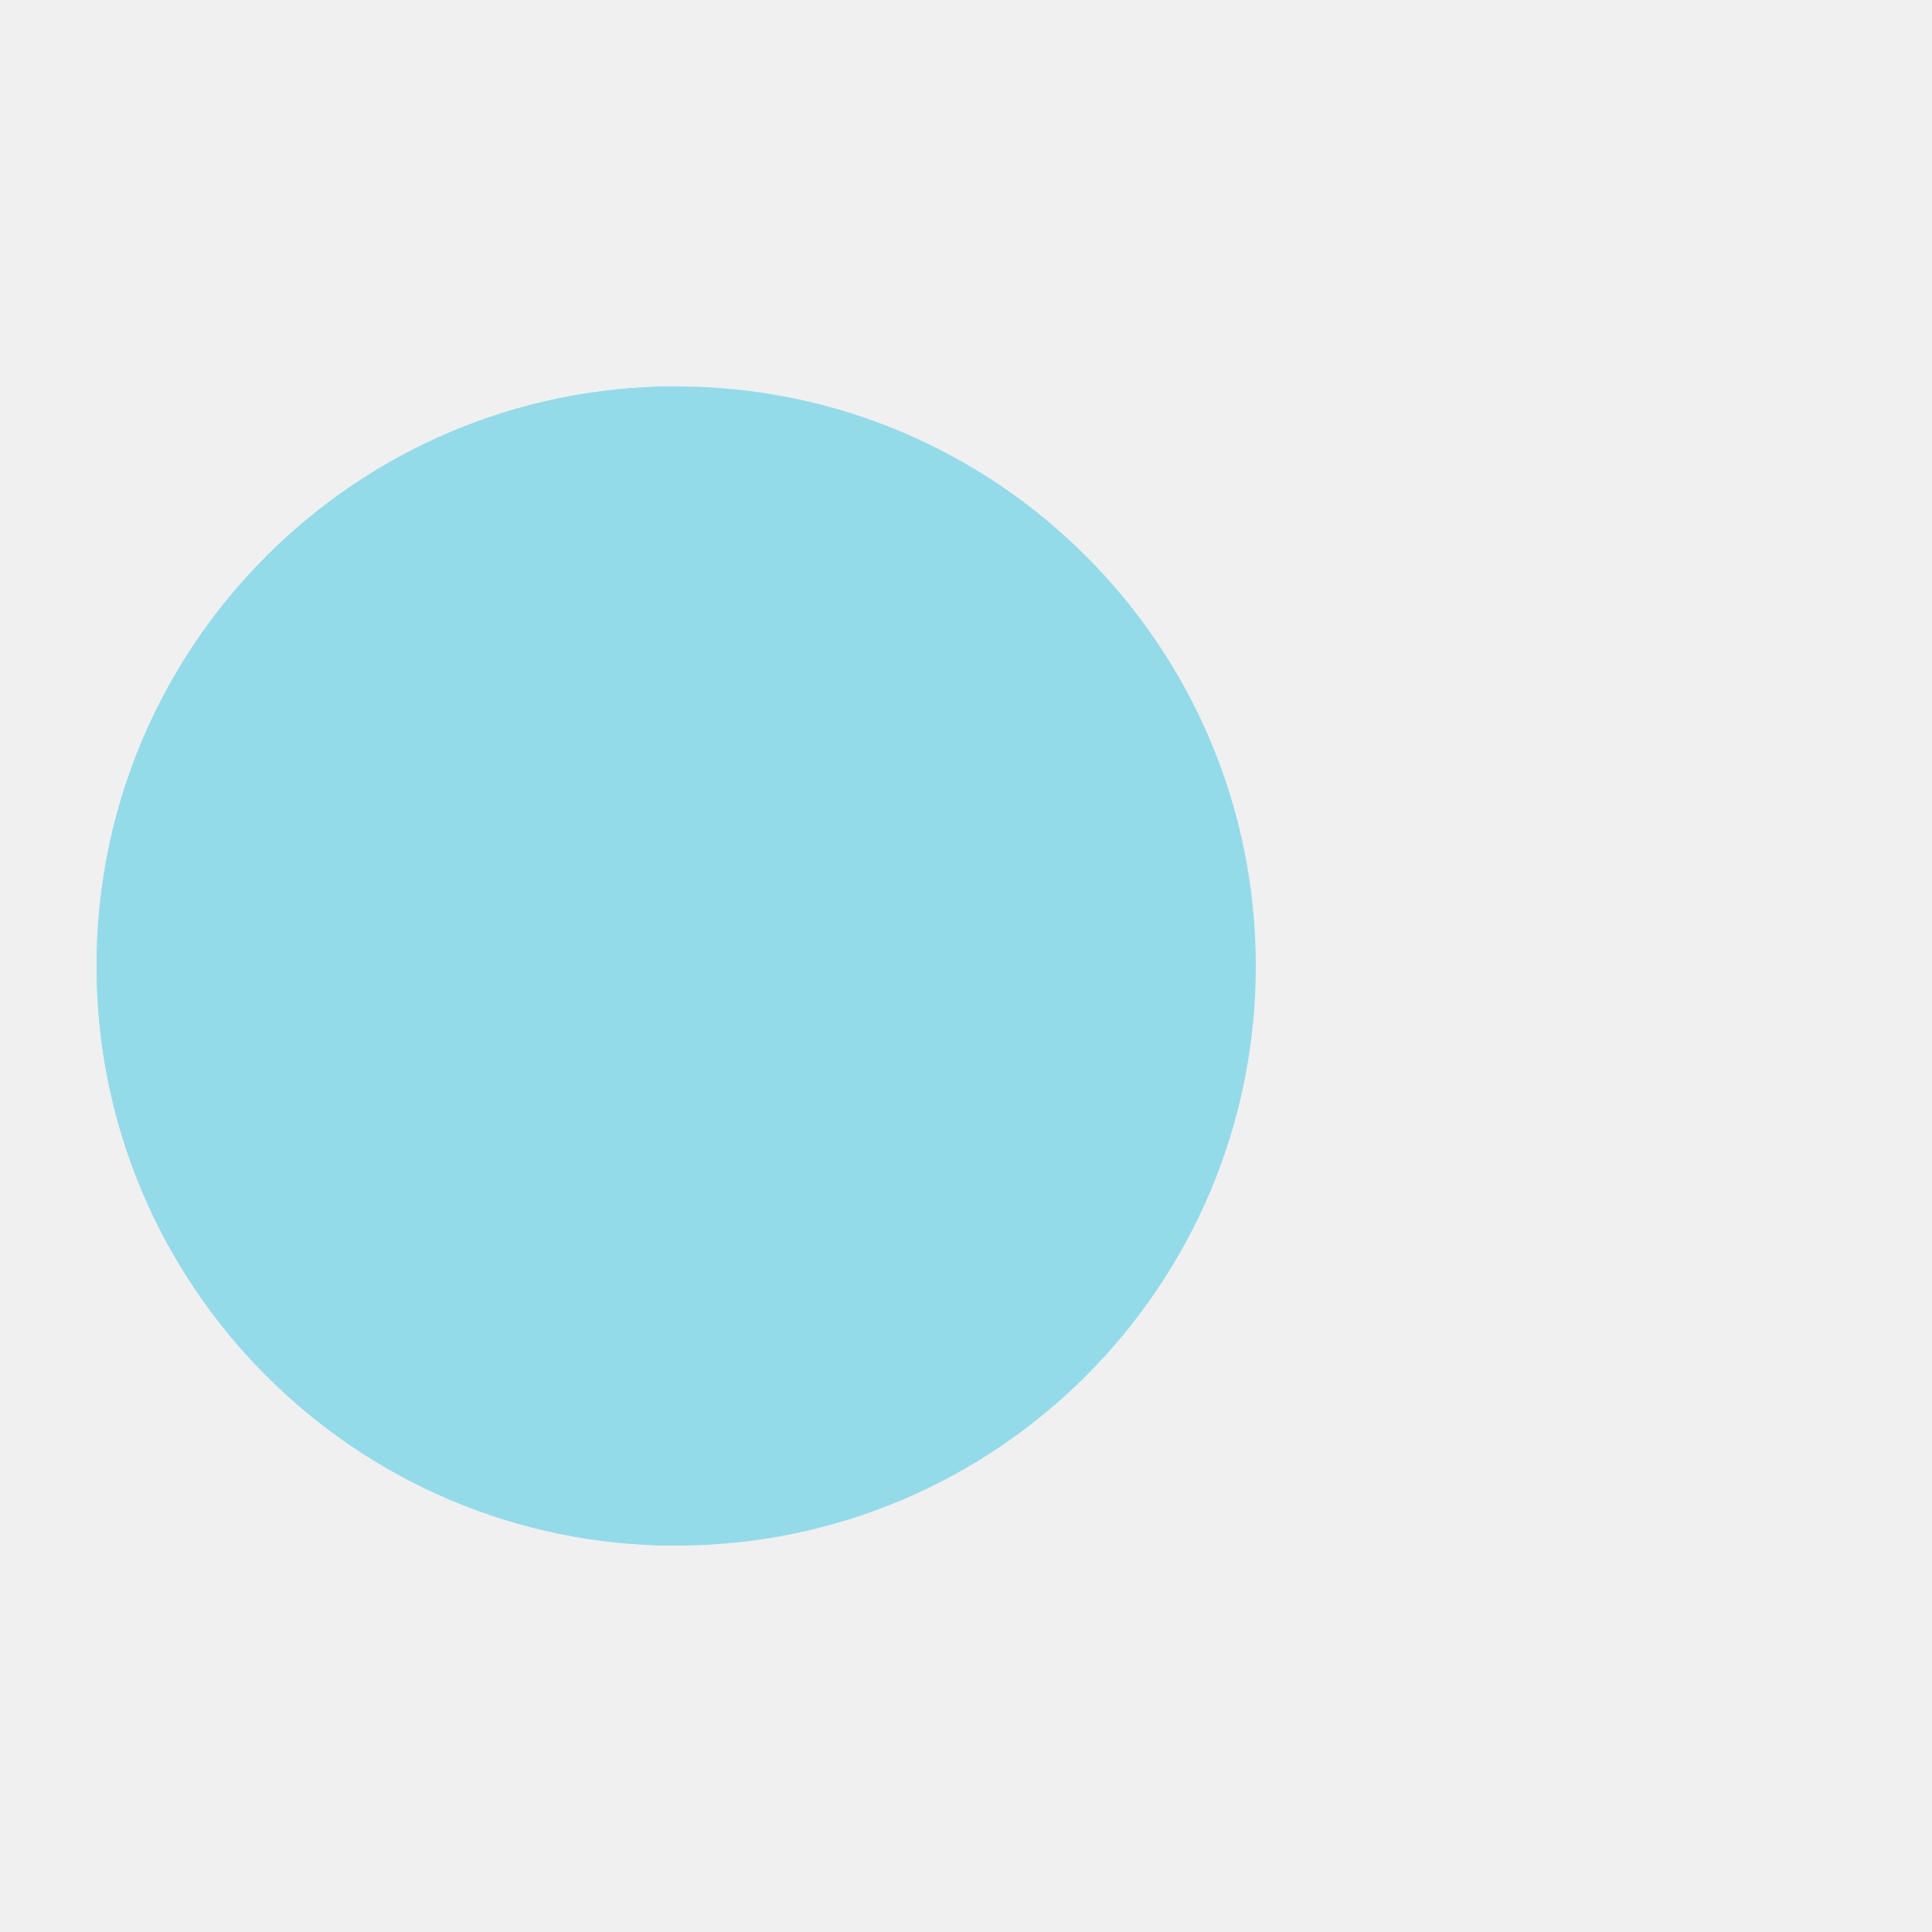
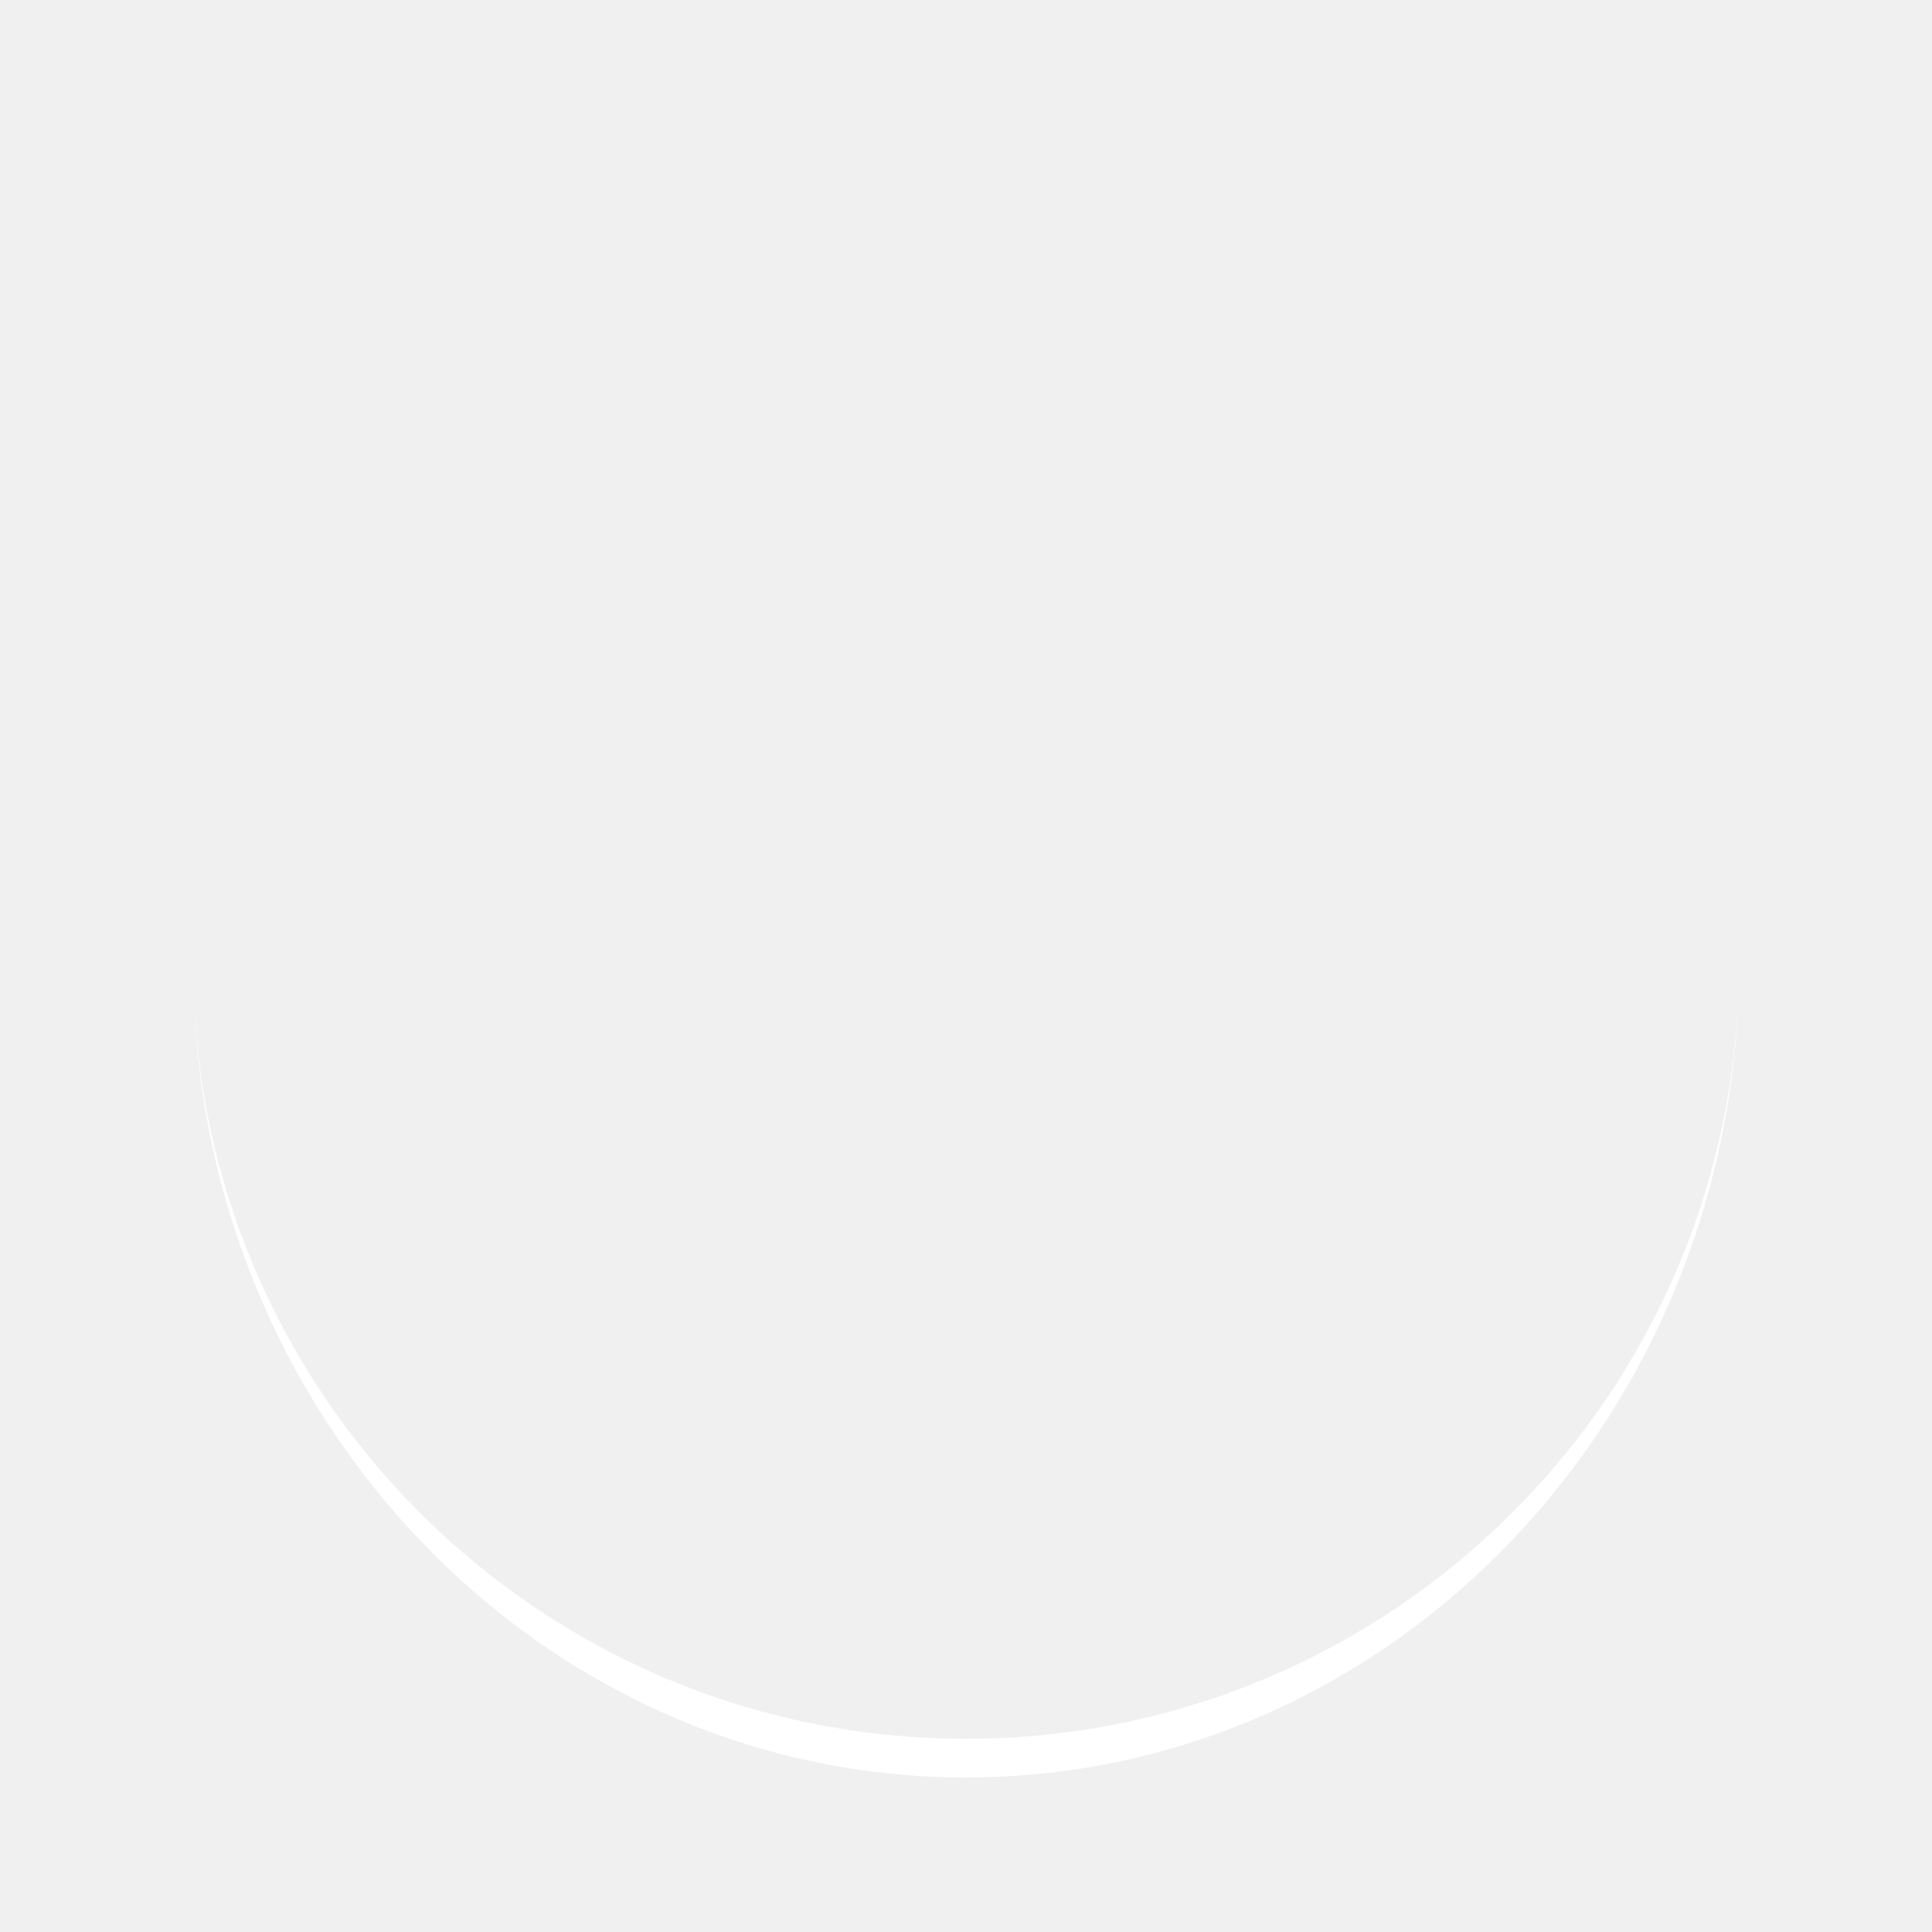
<svg xmlns="http://www.w3.org/2000/svg" width="200px" height="200px" viewBox="0 0 100 100" preserveAspectRatio="xMidYMid">
-   <g>
-     <circle cx="60" cy="50" r="4" fill="#689cc5">
-       <animate attributeName="cx" repeatCount="indefinite" dur="1s" values="95;35" keyTimes="0;1" begin="-0.67s" />
-       <animate attributeName="fill-opacity" repeatCount="indefinite" dur="1s" values="0;1;1" keyTimes="0;0.2;1" begin="-0.67s" />
-     </circle>
-     <circle cx="60" cy="50" r="4" fill="#689cc5">
-       <animate attributeName="cx" repeatCount="indefinite" dur="1s" values="95;35" keyTimes="0;1" begin="-0.33s" />
-       <animate attributeName="fill-opacity" repeatCount="indefinite" dur="1s" values="0;1;1" keyTimes="0;0.2;1" begin="-0.33s" />
-     </circle>
-     <circle cx="60" cy="50" r="4" fill="#689cc5">
-       <animate attributeName="cx" repeatCount="indefinite" dur="1s" values="95;35" keyTimes="0;1" begin="0s" />
-       <animate attributeName="fill-opacity" repeatCount="indefinite" dur="1s" values="0;1;1" keyTimes="0;0.2;1" begin="0s" />
-     </circle>
-   </g>
-   <g transform="translate(-15 0)">
-     <path d="M50 50L20 50A30 30 0 0 0 80 50Z" fill="#93dbe9" transform="rotate(90 50 50)" />
-     <path d="M50 50L20 50A30 30 0 0 0 80 50Z" fill="#93dbe9">
-       <animateTransform attributeName="transform" type="rotate" repeatCount="indefinite" dur="1s" values="0 50 50;45 50 50;0 50 50" keyTimes="0;0.5;1" />
-     </path>
-     <path d="M50 50L20 50A30 30 0 0 1 80 50Z" fill="#93dbe9">
-       <animateTransform attributeName="transform" type="rotate" repeatCount="indefinite" dur="1s" values="0 50 50;-45 50 50;0 50 50" keyTimes="0;0.5;1" />
-     </path>
-   </g>
+   <path d="M10 50A40 40 0 0 0 90 50A40 42 0 0 1 10 50" fill="white" stroke="none">
+     <animateTransform attributeName="transform" type="rotate" dur="1s" repeatCount="indefinite" keyTimes="0;1" values="0 50 51;360 50 51" />
+   </path>
</svg>
